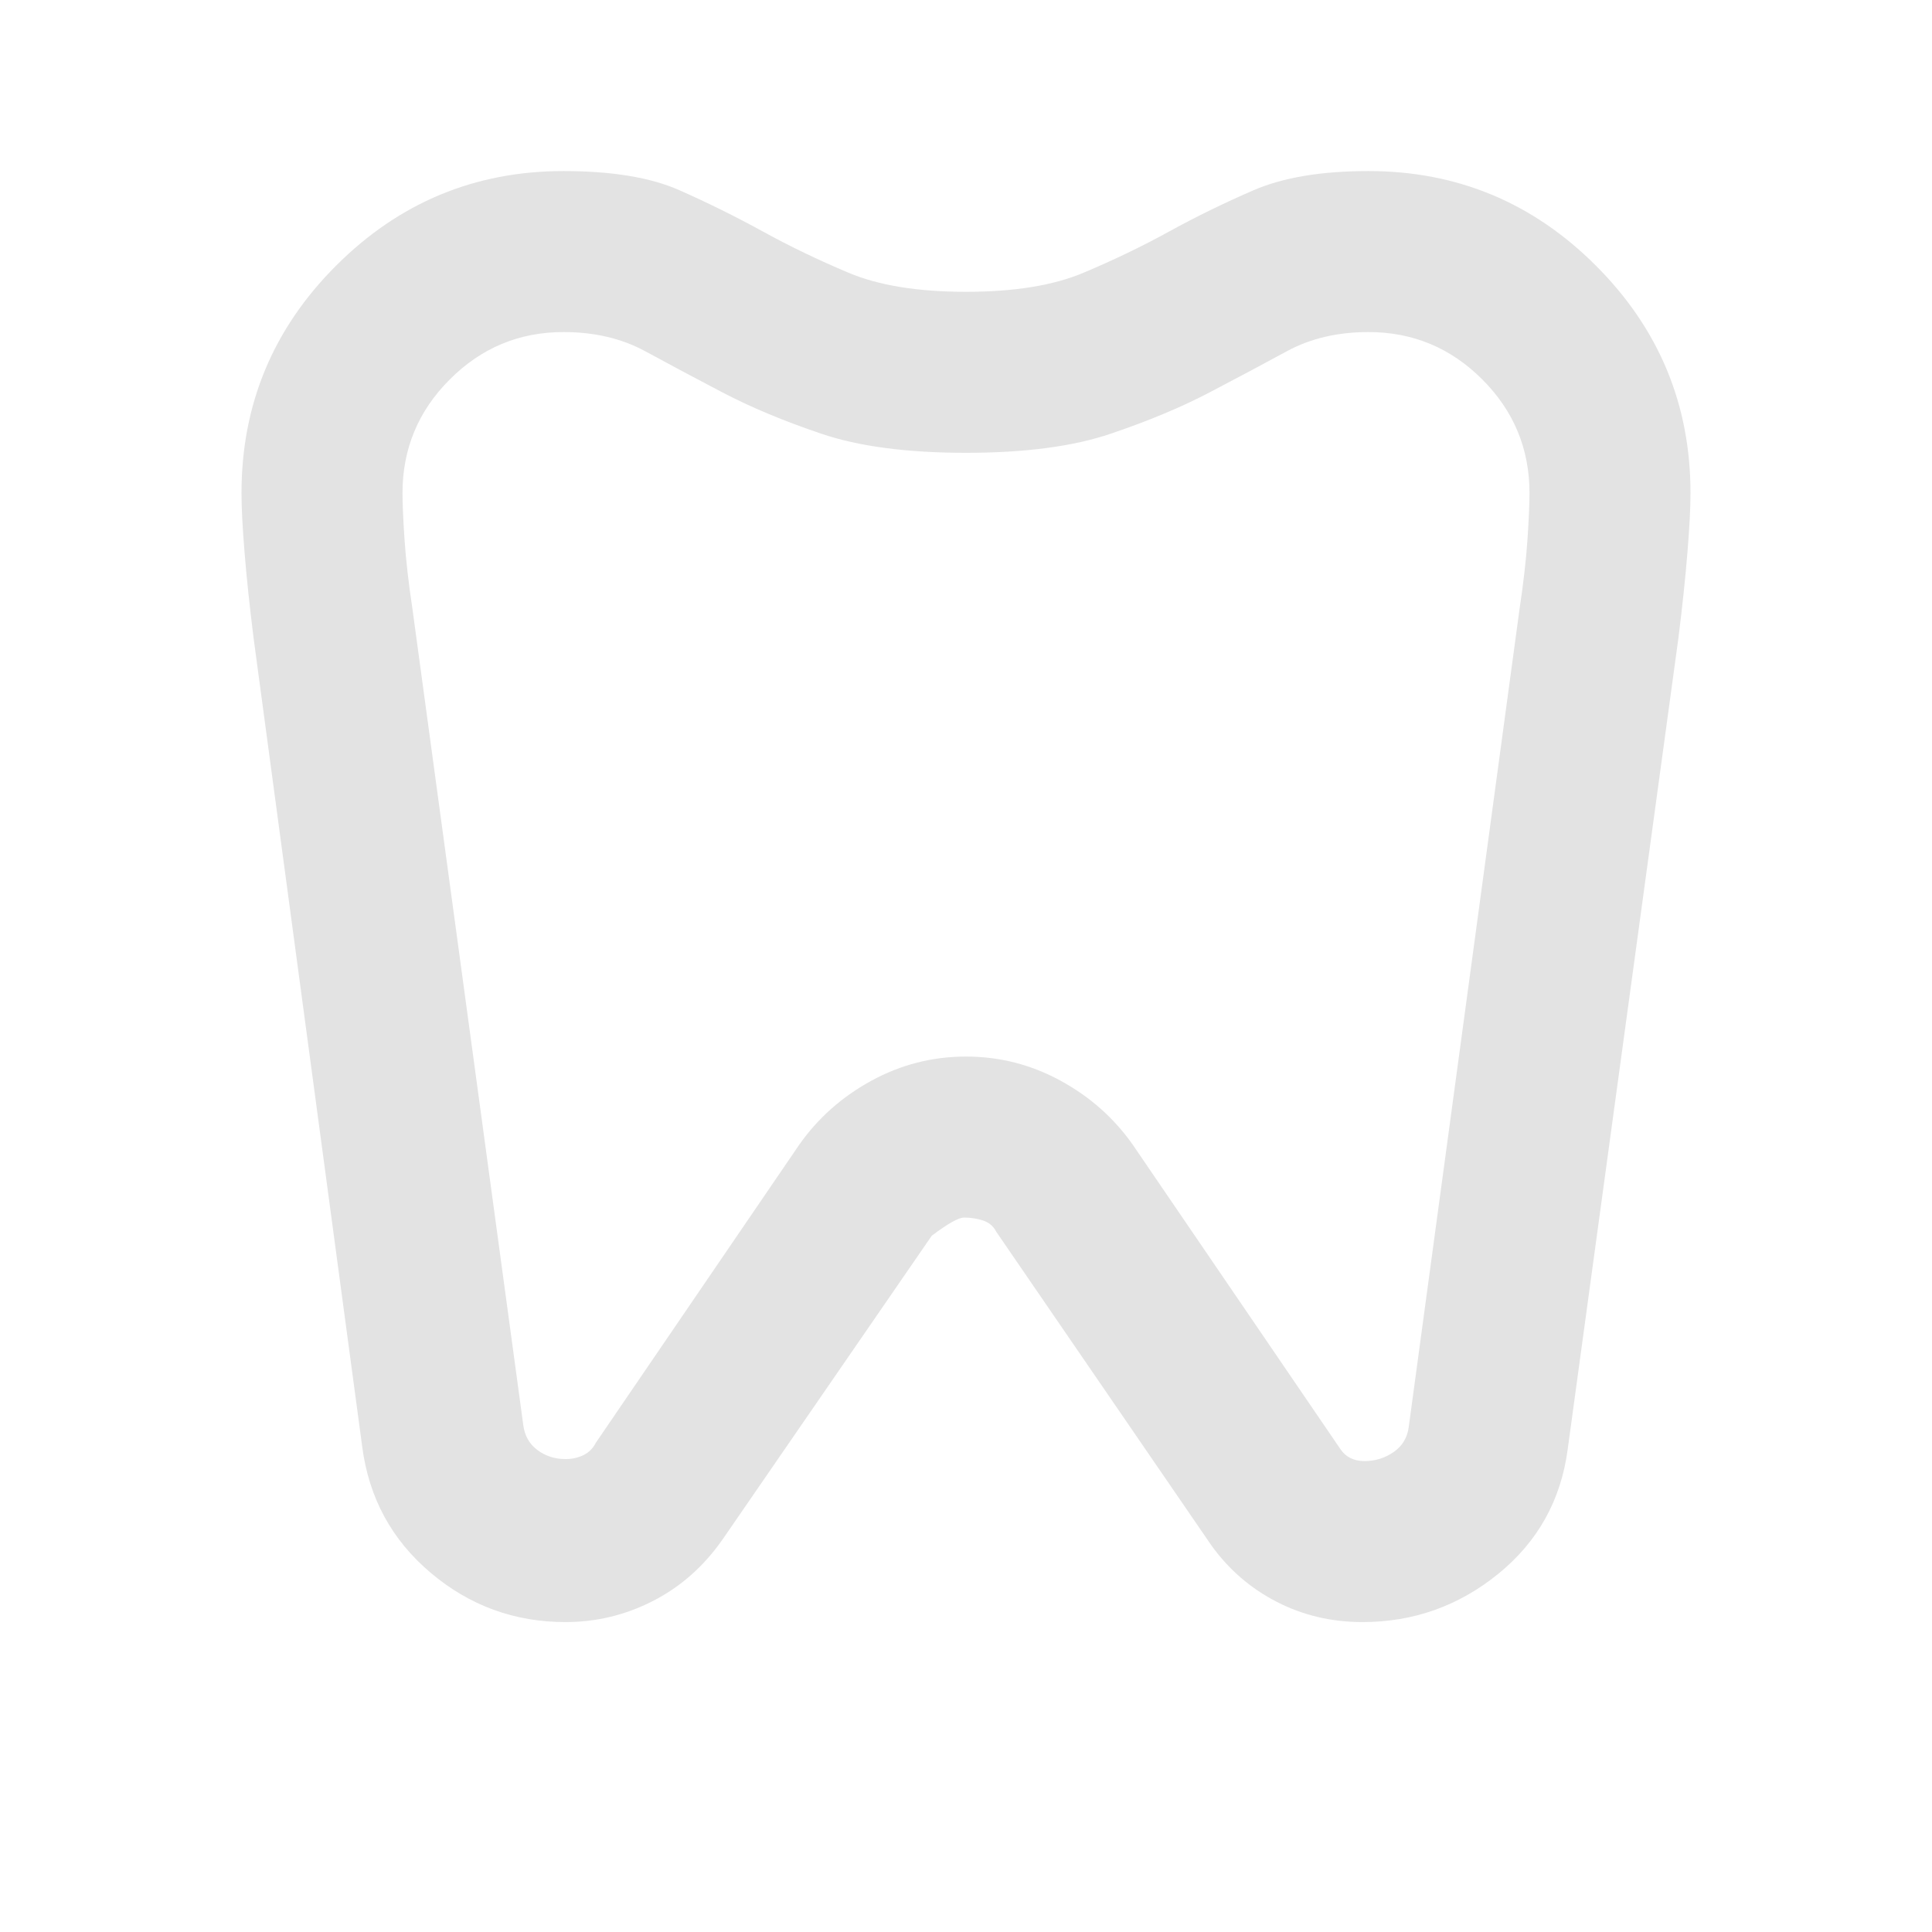
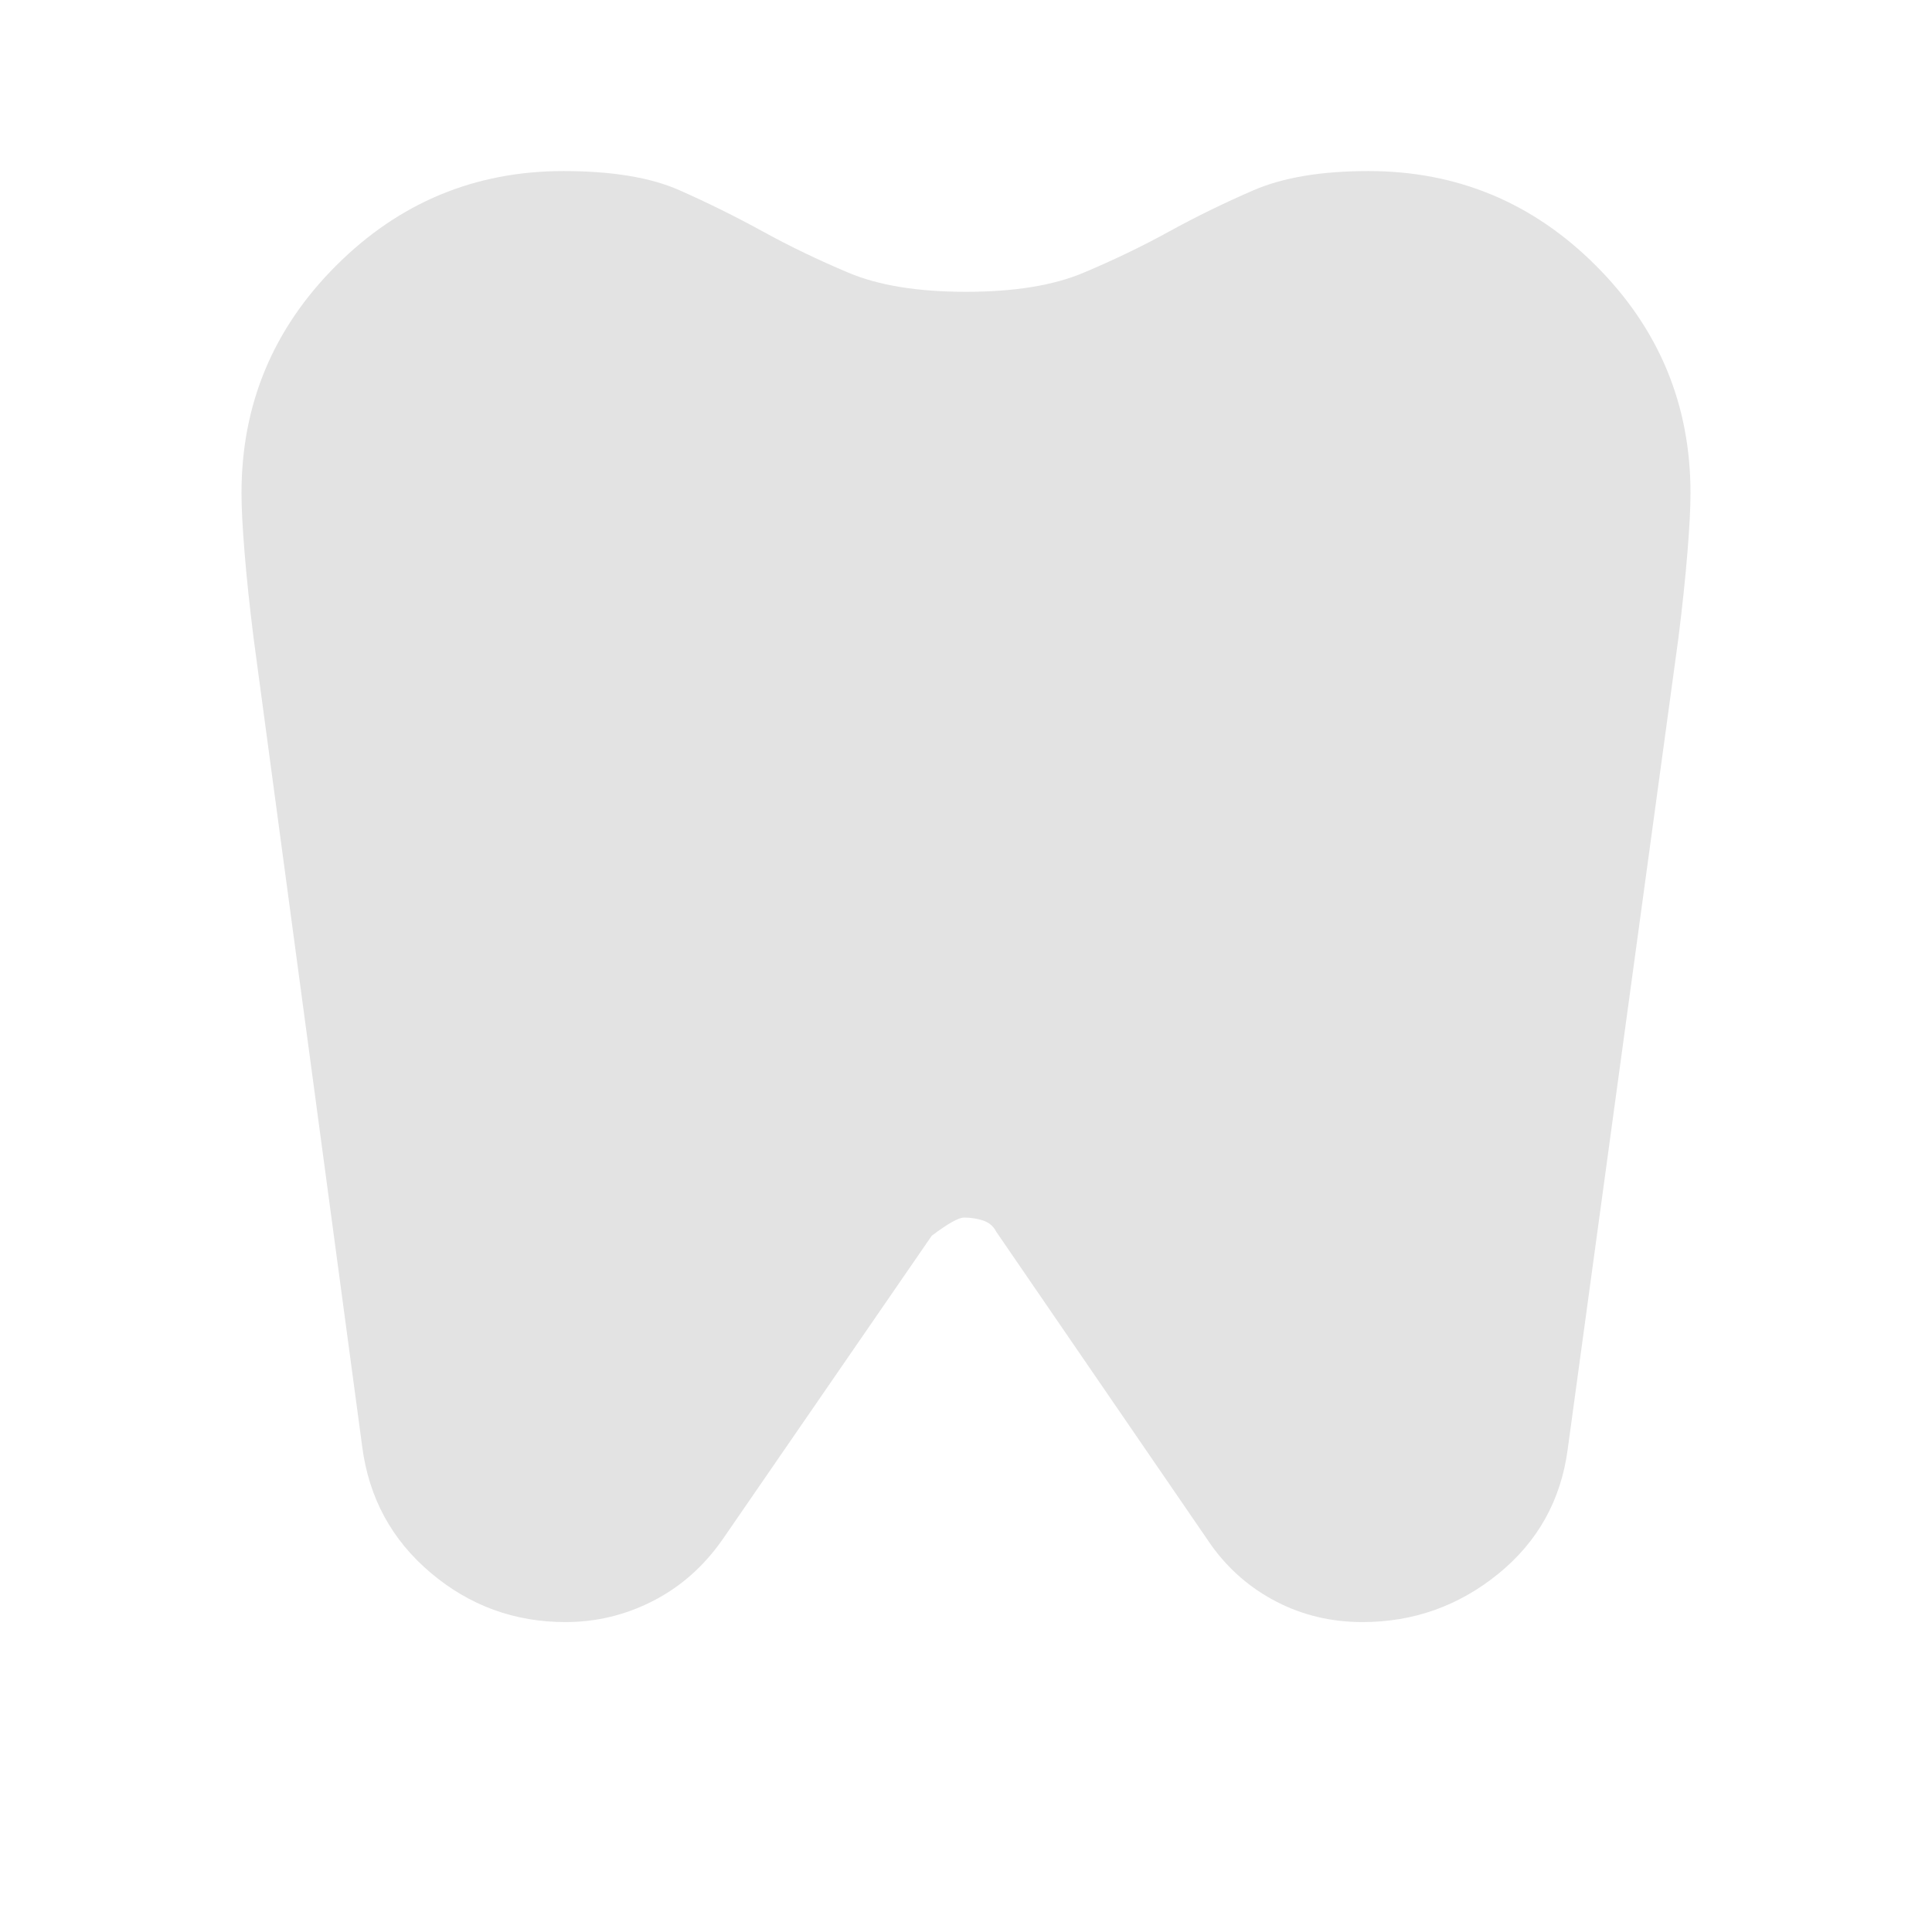
<svg xmlns="http://www.w3.org/2000/svg" height="24px" viewBox="0 0 24 24" width="24px" fill="#e3e3e3">
-   <path d="M17.0 2.125Q18.65 2.125 19.825 3.3Q21.0 4.475 21.0 6.125Q21.0 6.4 20.962 6.862Q20.925 7.325 20.85 7.925L19.475 18.0Q19.35 18.95 18.613 19.55Q17.875 20.15 16.925 20.15Q16.35 20.15 15.863 19.9Q15.375 19.65 15.05 19.2L12.375 15.3Q12.325 15.2 12.213 15.162Q12.1 15.125 11.975 15.125Q11.875 15.125 11.575 15.35L8.975 19.125Q8.625 19.625 8.113 19.887Q7.6 20.15 7.025 20.15Q6.075 20.15 5.35 19.538Q4.625 18.925 4.5 17.975L3.15 7.925Q3.075 7.325 3.038 6.862Q3.0 6.4 3.0 6.125Q3.0 4.475 4.175 3.3Q5.35 2.125 7.0 2.125Q7.9 2.125 8.438 2.362Q8.975 2.6 9.475 2.875Q9.975 3.15 10.538 3.387Q11.1 3.625 12.0 3.625Q12.9 3.625 13.463 3.387Q14.025 3.15 14.525 2.875Q15.025 2.6 15.575 2.362Q16.125 2.125 17.0 2.125ZM17.0 4.125Q16.425 4.125 15.988 4.362Q15.55 4.6 15.025 4.875Q14.5 5.15 13.8 5.387Q13.1 5.625 12.0 5.625Q10.9 5.625 10.2 5.387Q9.5 5.15 8.975 4.875Q8.45 4.6 8.013 4.362Q7.575 4.125 7.0 4.125Q6.175 4.125 5.588 4.713Q5.0 5.3 5.0 6.125Q5.0 6.325 5.025 6.7Q5.05 7.075 5.125 7.575L6.5 17.7Q6.525 17.9 6.675 18.012Q6.825 18.125 7.025 18.125Q7.15 18.125 7.25 18.075Q7.35 18.025 7.4 17.925L9.925 14.225Q10.275 13.725 10.825 13.425Q11.375 13.125 12.0 13.125Q12.625 13.125 13.175 13.425Q13.725 13.725 14.075 14.225L16.65 18.0Q16.7 18.075 16.775 18.112Q16.85 18.15 16.95 18.15Q17.15 18.15 17.312 18.038Q17.475 17.925 17.5 17.725L18.875 7.575Q18.95 7.075 18.975 6.7Q19.0 6.325 19.0 6.125Q19.0 5.3 18.413 4.713Q17.825 4.125 17.0 4.125ZM12.0 11.125Q12.0 11.125 12.0 11.125Q12.0 11.125 12.0 11.125Q12.0 11.125 12.0 11.125Q12.0 11.125 12.0 11.125Q12.0 11.125 12.0 11.125Q12.0 11.125 12.0 11.125Q12.0 11.125 12.0 11.125Q12.0 11.125 12.0 11.125Q12.0 11.125 12.0 11.125Q12.0 11.125 12.0 11.125Q12.0 11.125 12.0 11.125Q12.0 11.125 12.0 11.125Q12.0 11.125 12.0 11.125Q12.0 11.125 12.0 11.125Q12.0 11.125 12.0 11.125Q12.0 11.125 12.0 11.125Q12.0 11.125 12.0 11.125Q12.0 11.125 12.0 11.125Q12.0 11.125 12.0 11.125Q12.0 11.125 12.0 11.125Q12.0 11.125 12.0 11.125Q12.0 11.125 12.0 11.125Q12.0 11.125 12.0 11.125Q12.0 11.125 12.0 11.125Q12.0 11.125 12.0 11.125Q12.0 11.125 12.0 11.125Q12.0 11.125 12.0 11.125Q12.0 11.125 12.0 11.125Z" />
+   <path d="M17.0 2.125Q18.65 2.125 19.825 3.3Q21.0 4.475 21.0 6.125Q21.0 6.4 20.962 6.862Q20.925 7.325 20.85 7.925L19.475 18.0Q19.35 18.95 18.613 19.55Q17.875 20.15 16.925 20.15Q16.35 20.15 15.863 19.9Q15.375 19.65 15.05 19.2L12.375 15.3Q12.325 15.2 12.213 15.162Q12.1 15.125 11.975 15.125Q11.875 15.125 11.575 15.35L8.975 19.125Q8.625 19.625 8.113 19.887Q7.6 20.15 7.025 20.15Q6.075 20.15 5.35 19.538Q4.625 18.925 4.5 17.975L3.15 7.925Q3.075 7.325 3.038 6.862Q3.0 6.4 3.0 6.125Q3.0 4.475 4.175 3.3Q5.35 2.125 7.0 2.125Q7.9 2.125 8.438 2.362Q8.975 2.6 9.475 2.875Q9.975 3.15 10.538 3.387Q11.1 3.625 12.0 3.625Q12.9 3.625 13.463 3.387Q14.025 3.15 14.525 2.875Q15.025 2.6 15.575 2.362Q16.125 2.125 17.0 2.125ZM17.0 4.125Q16.425 4.125 15.988 4.362Q15.55 4.6 15.025 4.875Q14.5 5.15 13.8 5.387Q13.1 5.625 12.0 5.625Q10.9 5.625 10.2 5.387Q9.5 5.15 8.975 4.875Q8.45 4.6 8.013 4.362Q7.575 4.125 7.0 4.125Q6.175 4.125 5.588 4.713Q5.0 5.3 5.0 6.125Q5.0 6.325 5.025 6.7Q5.05 7.075 5.125 7.575L6.5 17.7Q6.525 17.9 6.675 18.012Q6.825 18.125 7.025 18.125Q7.15 18.125 7.25 18.075Q7.35 18.025 7.4 17.925L9.925 14.225Q10.275 13.725 10.825 13.425Q11.375 13.125 12.0 13.125Q12.625 13.125 13.175 13.425Q13.725 13.725 14.075 14.225L16.65 18.0Q16.7 18.075 16.775 18.112Q16.85 18.15 16.95 18.15Q17.15 18.15 17.312 18.038Q17.475 17.925 17.5 17.725L18.875 7.575Q18.95 7.075 18.975 6.7Q19.0 6.325 19.0 6.125Q19.0 5.3 18.413 4.713Q17.825 4.125 17.0 4.125ZM17.0 4.125Q17.825 4.125 18.413 4.713Q19.0 5.3 19.0 6.125Q19.0 6.325 18.975 6.7Q18.95 7.075 18.875 7.575L17.5 17.725Q17.475 17.925 17.312 18.038Q17.15 18.15 16.95 18.15Q16.85 18.15 16.775 18.112Q16.7 18.075 16.65 18.0L14.075 14.225Q13.725 13.725 13.175 13.425Q12.625 13.125 12.0 13.125Q11.375 13.125 10.825 13.425Q10.275 13.725 9.925 14.225L7.4 17.925Q7.35 18.025 7.25 18.075Q7.15 18.125 7.025 18.125Q6.825 18.125 6.675 18.012Q6.525 17.9 6.5 17.7L5.125 7.575Q5.05 7.075 5.025 6.7Q5.0 6.325 5.0 6.125Q5.0 5.3 5.588 4.713Q6.175 4.125 7.0 4.125Q7.575 4.125 8.013 4.362Q8.45 4.6 8.975 4.875Q9.5 5.15 10.2 5.387Q10.9 5.625 12.0 5.625Q13.1 5.625 13.8 5.387Q14.5 5.15 15.025 4.875Q15.55 4.6 15.988 4.362Q16.425 4.125 17.0 4.125Z" />
</svg>
